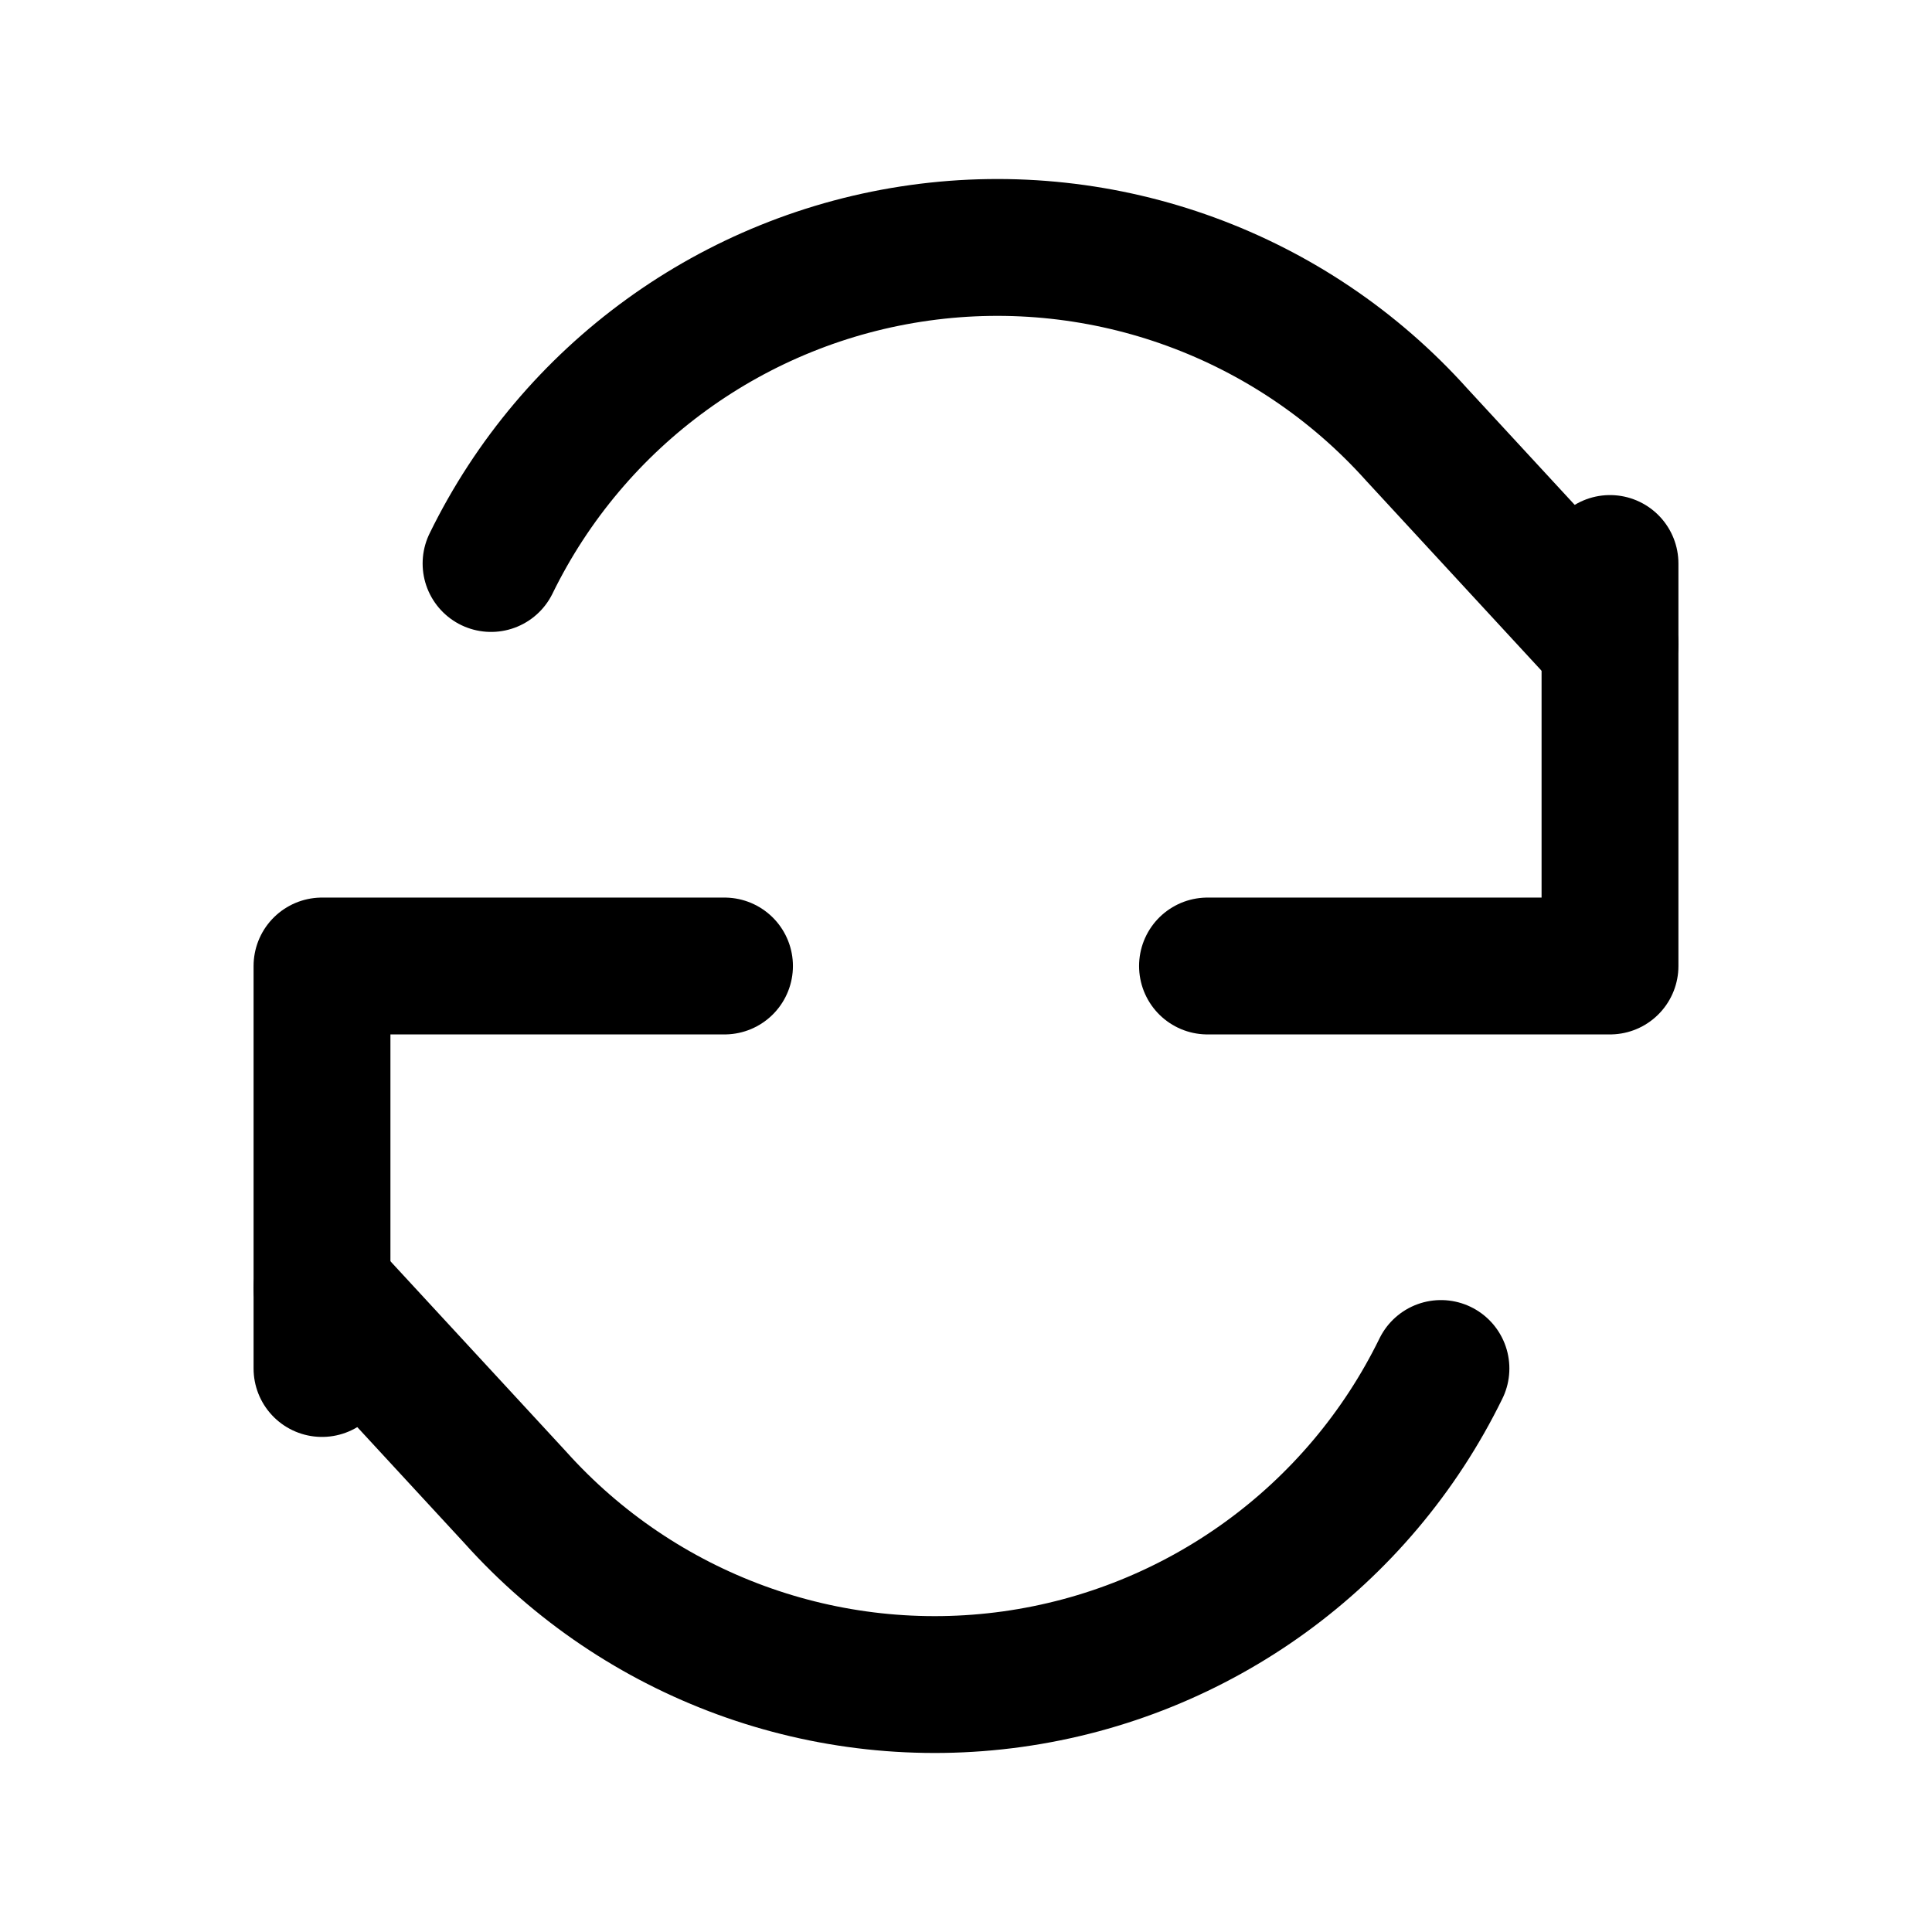
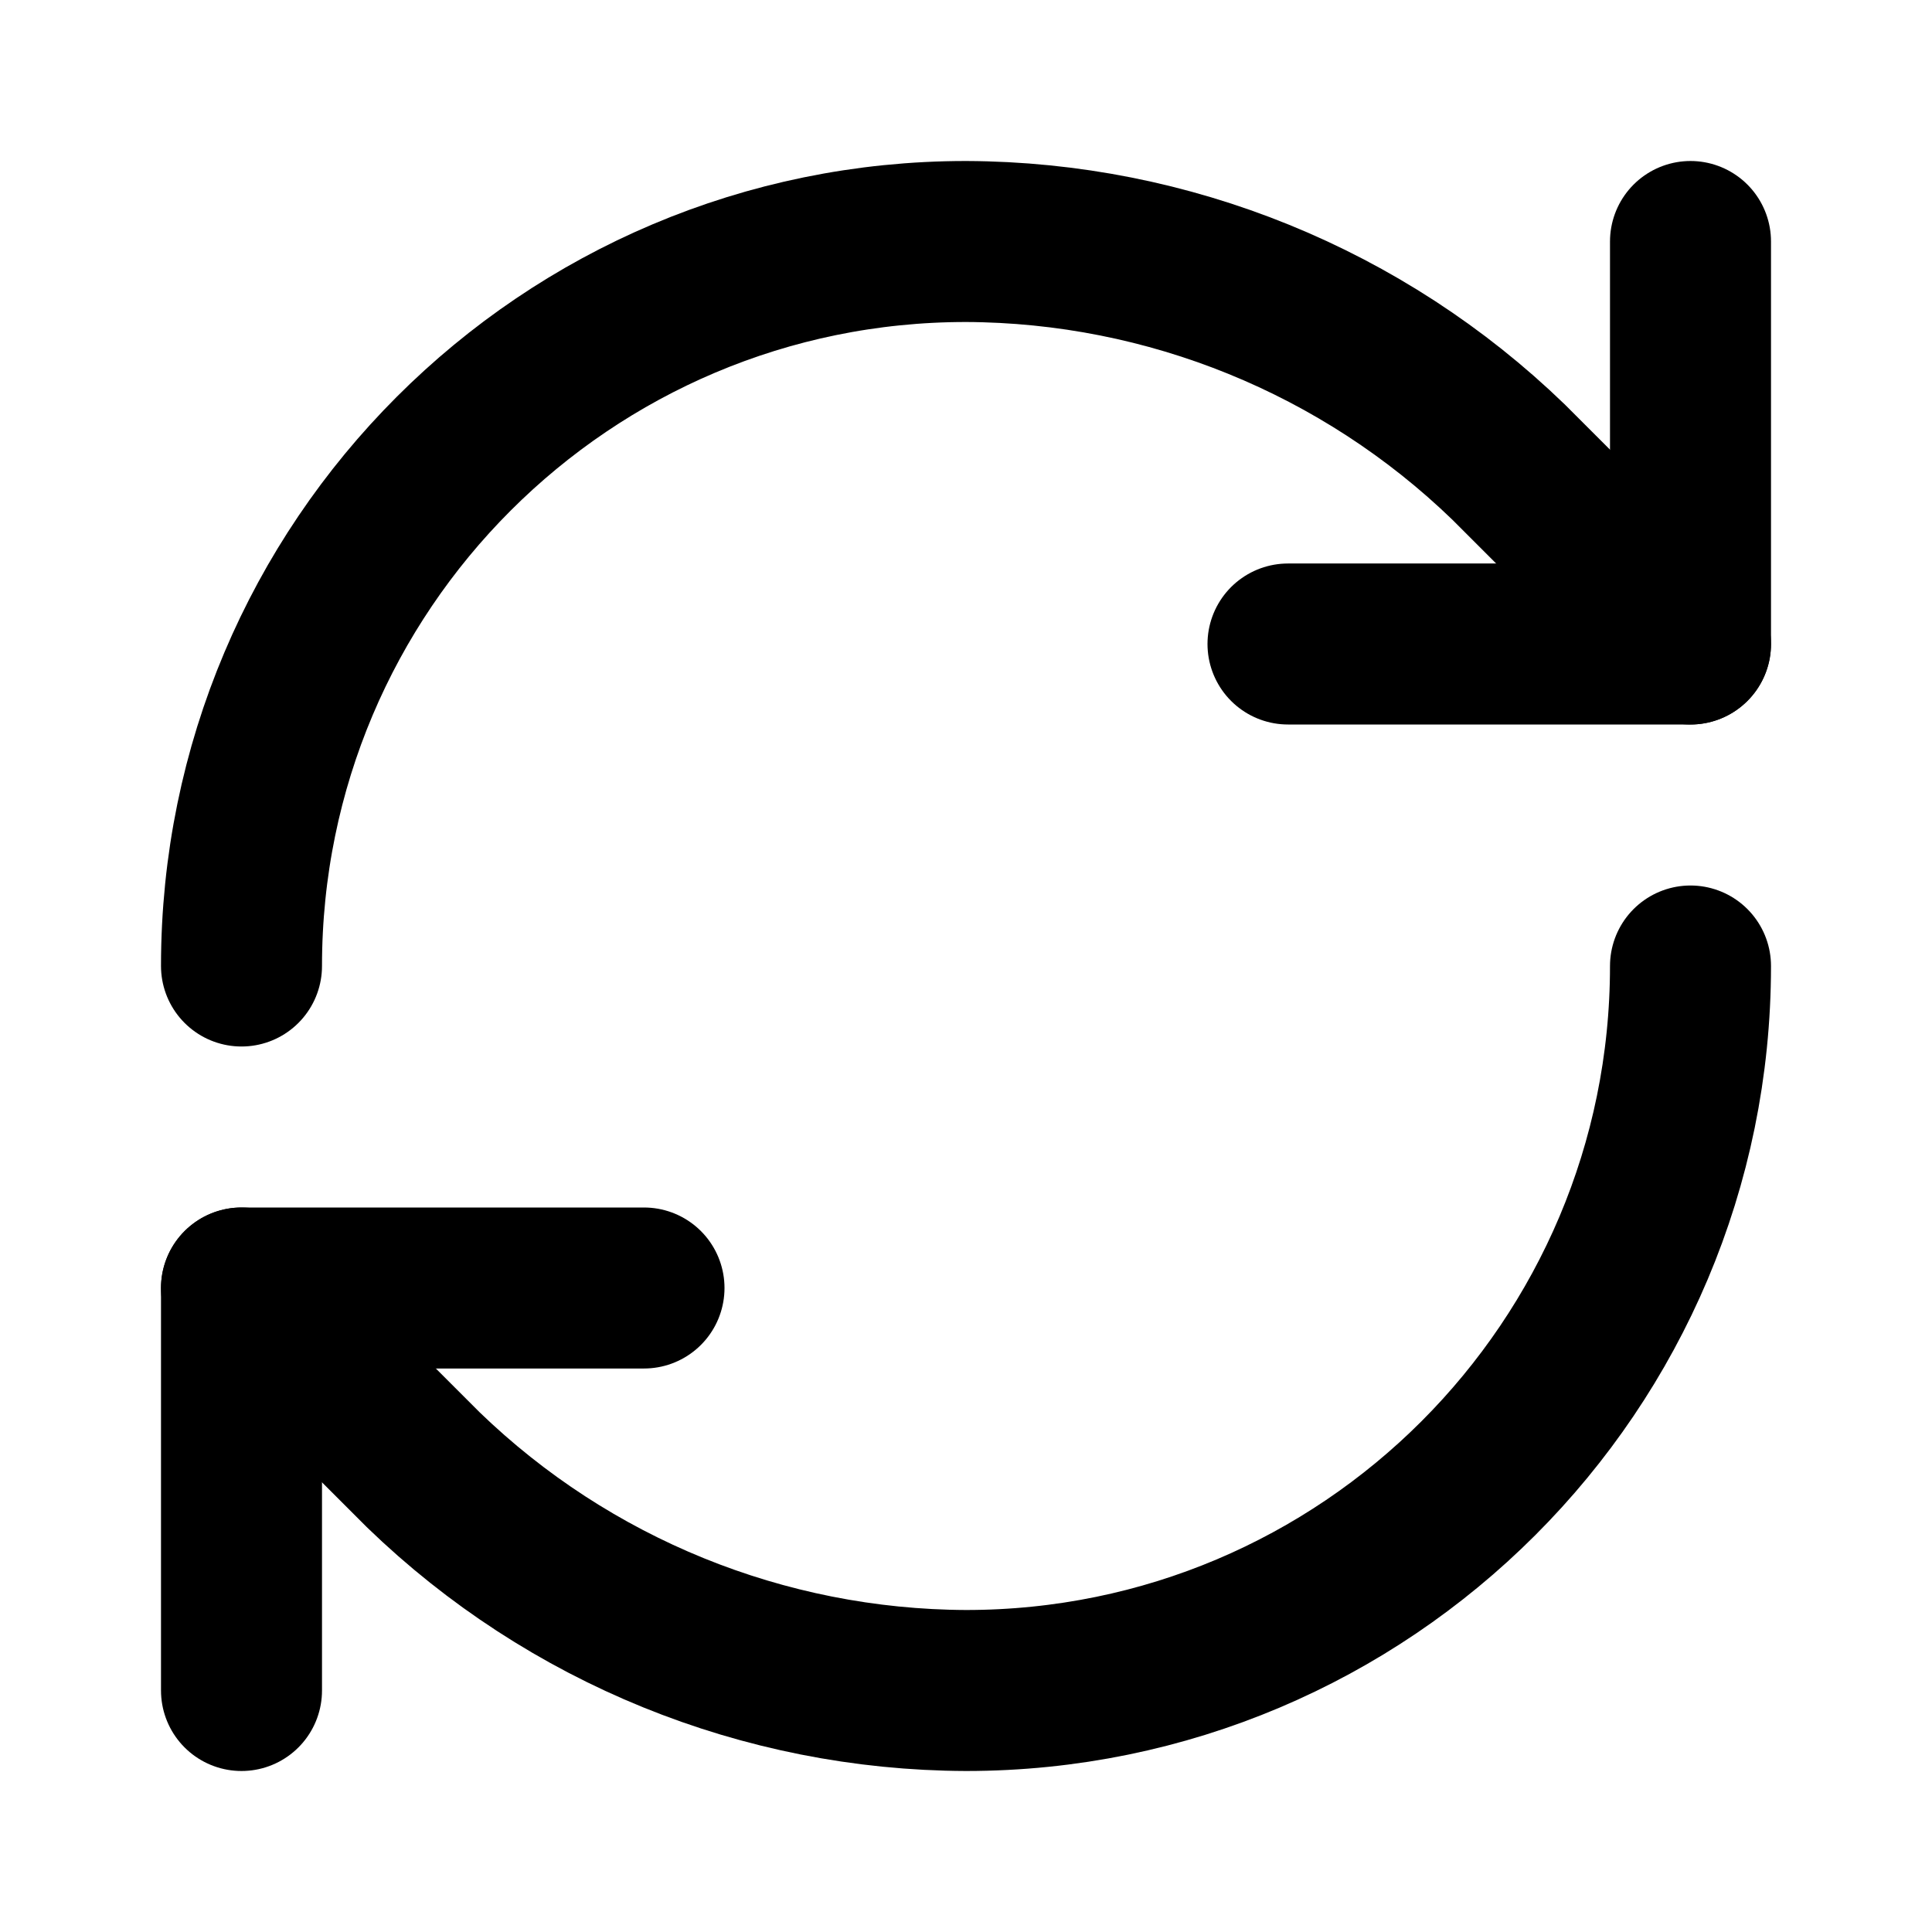
- <svg xmlns="http://www.w3.org/2000/svg" width="24" height="24" viewBox="0 0 24 24" fill="none" stroke="currentColor" stroke-width="1.7" stroke-linecap="round" stroke-linejoin="round">
-   <path d="M20 7v5h-5M4 17v-5h5" />
-   <path d="M6.1 7a7 7 0 0 1 11.5-1.6L20 8M4 16l2.4 2.6A7 7 0 0 0 17.9 17" />
+ <svg xmlns="http://www.w3.org/2000/svg" width="20" height="20" viewBox="0 0 24 24" fill="none" stroke="currentColor" stroke-width="2" stroke-linecap="round" stroke-linejoin="round">
+   <path d="M3 12a9 9 0 0 1 9-9 9.75 9.75 0 0 1 6.74 2.74L21 8" />
+   <path d="M21 3v5h-5" />
+   <path d="M21 12a9 9 0 0 1-9 9 9.75 9.75 0 0 1-6.74-2.74L3 16" />
+   <path d="M8 16H3v5" />
</svg>
